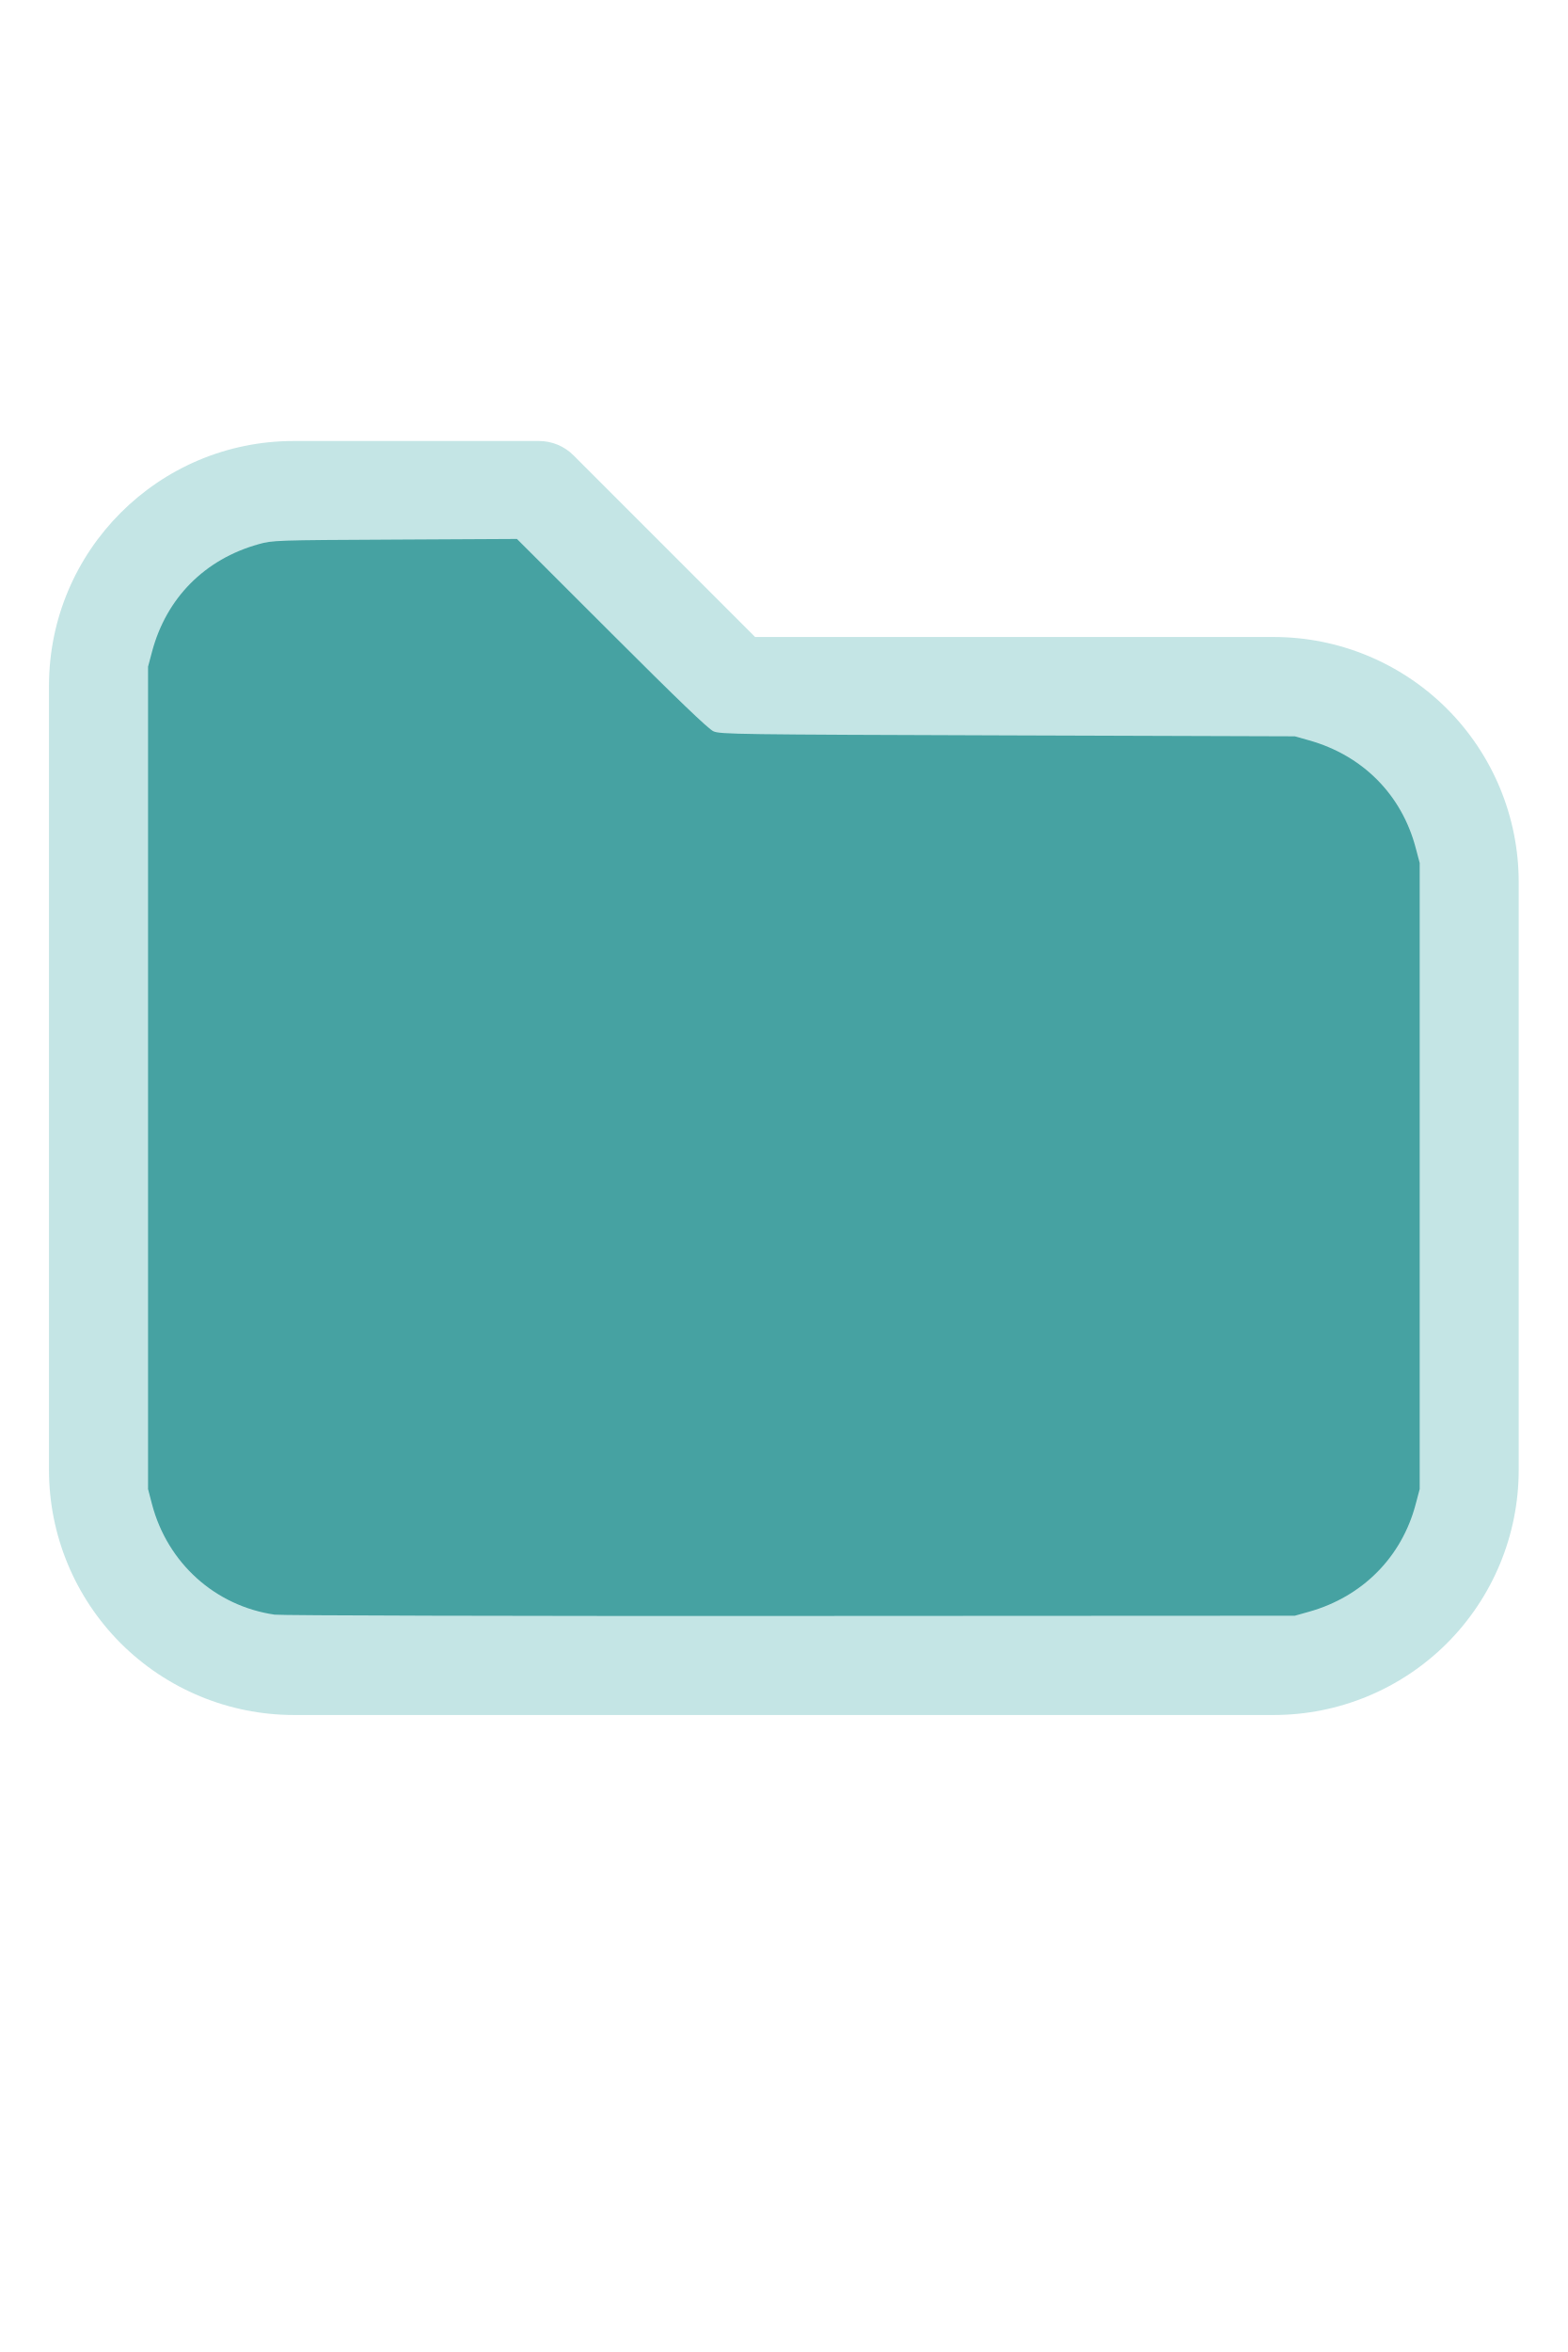
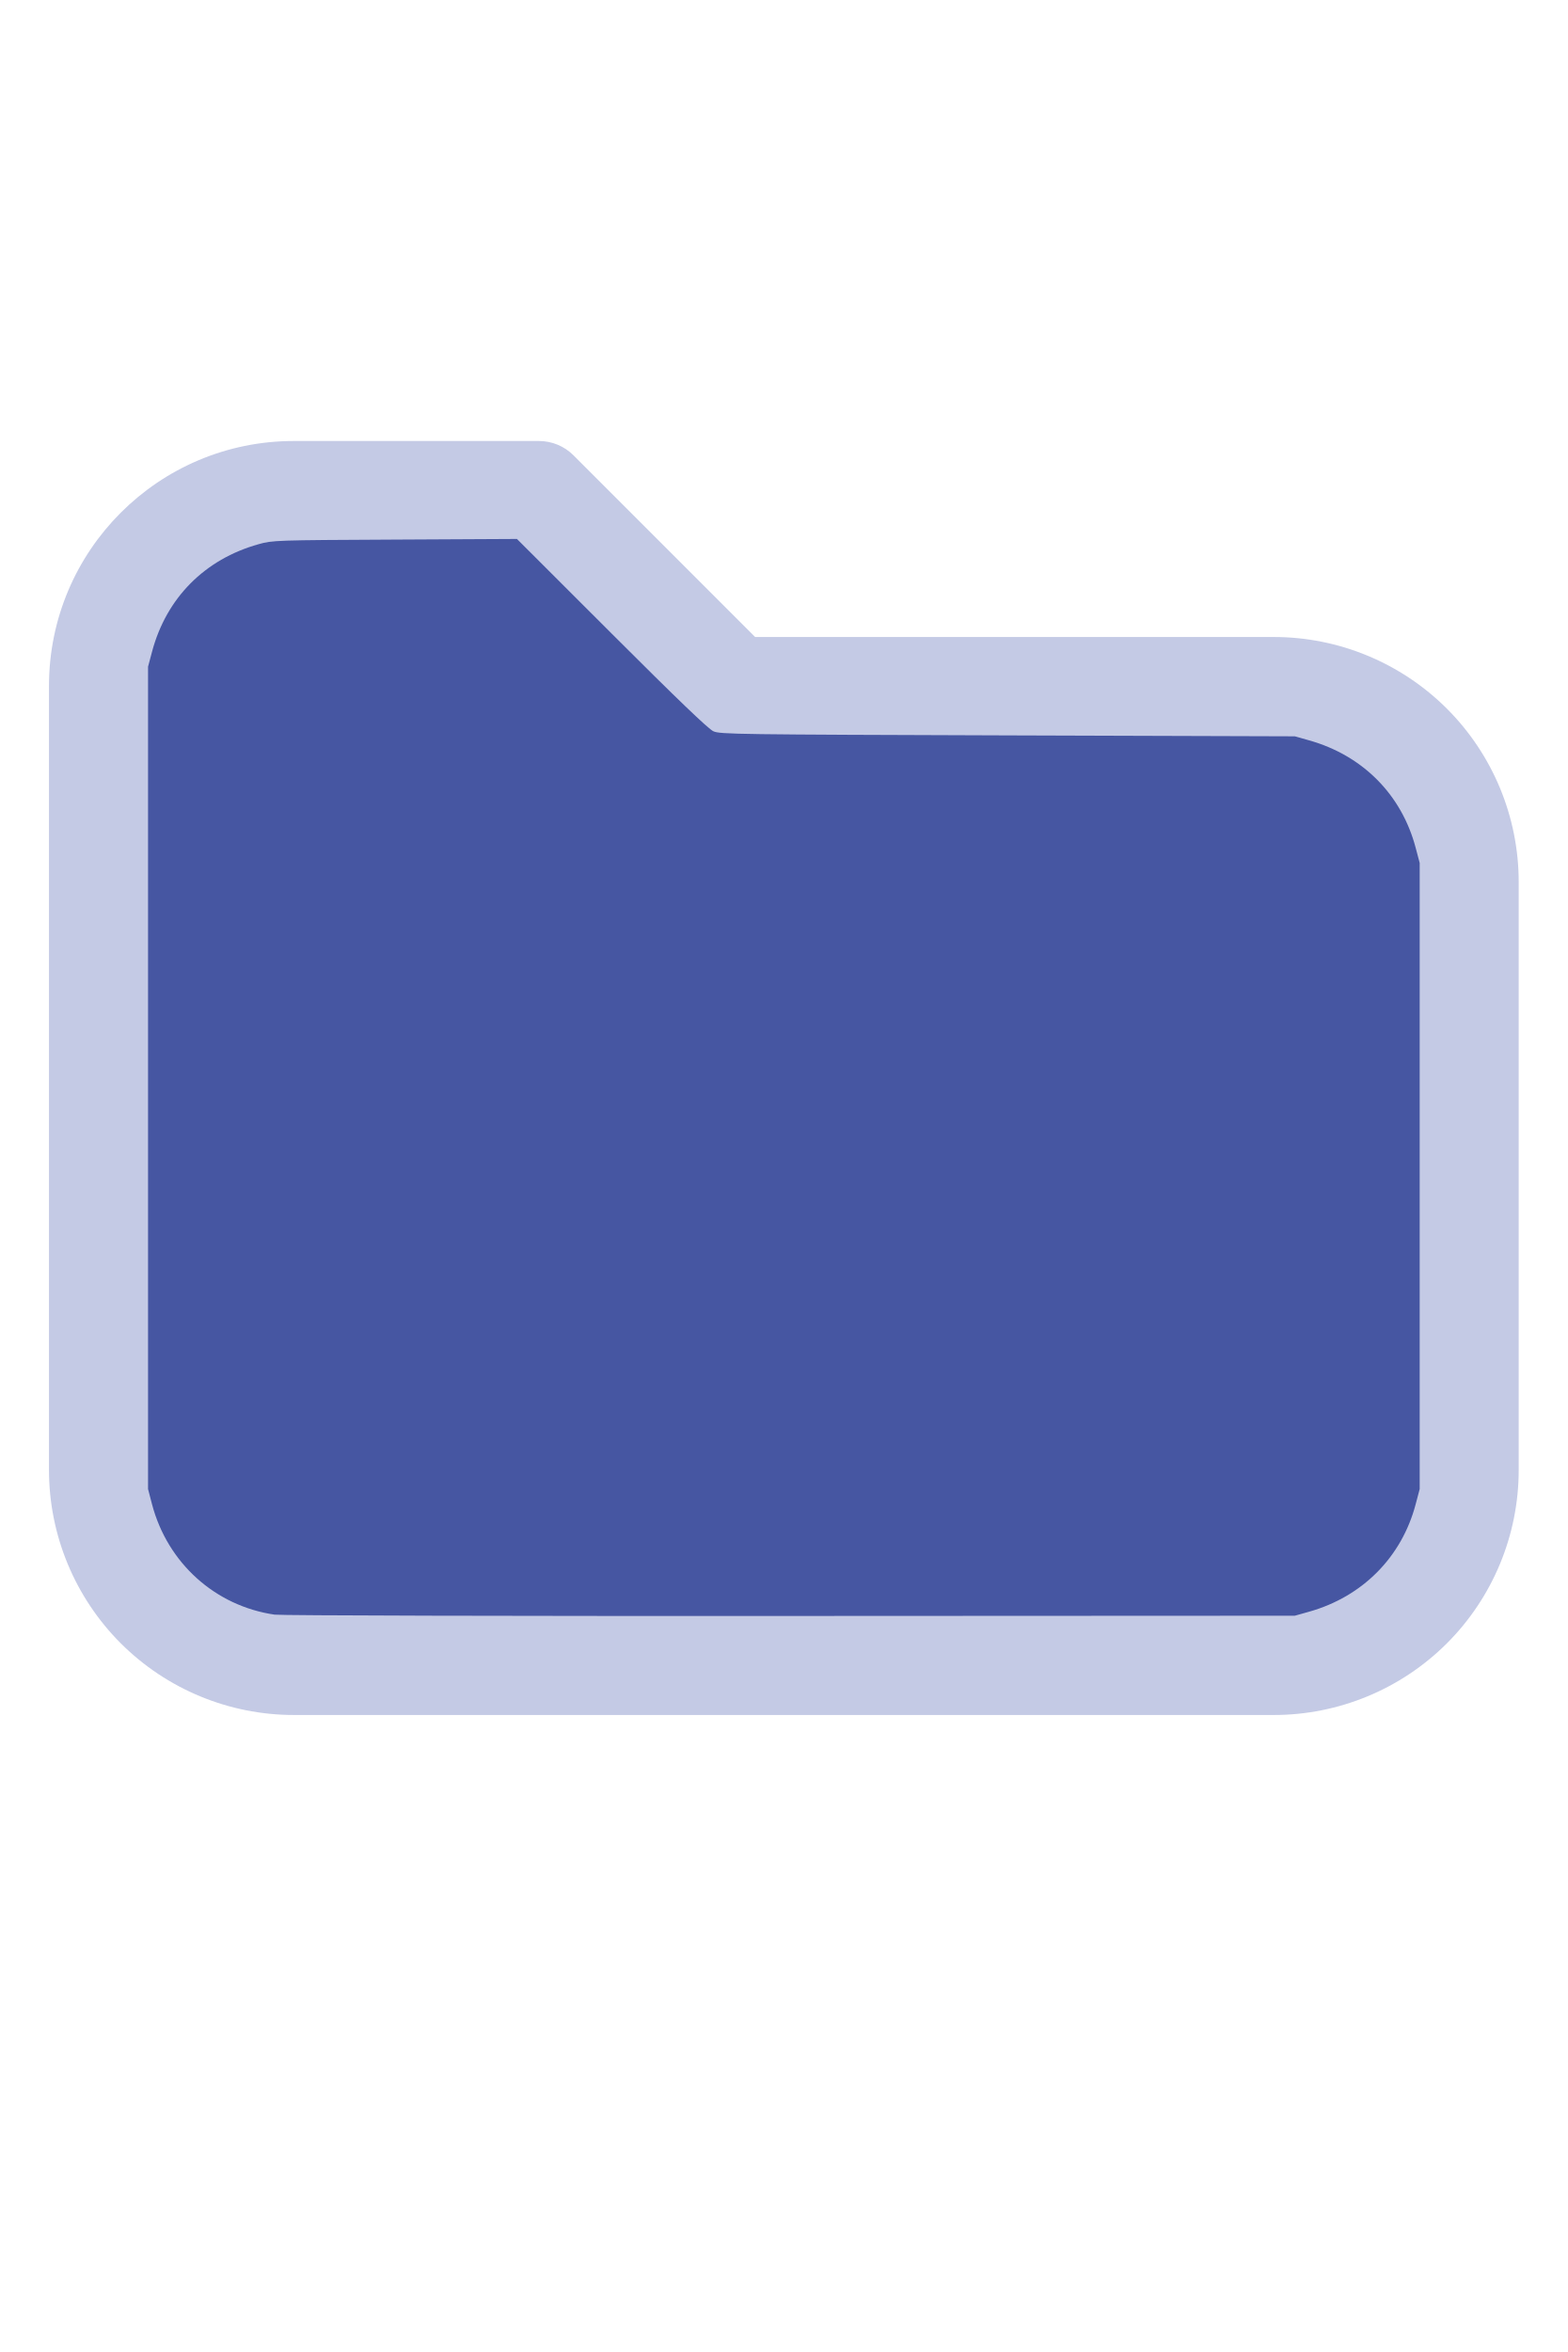
<svg xmlns="http://www.w3.org/2000/svg" version="1.1" width="16" height="24" viewBox="0 0 32 32" xml:space="preserve">
-   <g style="fill:#C4E5E5;">
+   <g style="fill:#C4CAE5;">
    <path d="M1,5.998l-0,16.002c-0,1.326 0.527,2.598 1.464,3.536c0.938,0.937 2.21,1.464 3.536,1.464c5.322,0 14.678,-0 20,0c1.326,0 2.598,-0.527 3.536,-1.464c0.937,-0.938 1.464,-2.21 1.464,-3.536c0,-3.486 0,-8.514 0,-12c0,-1.326 -0.527,-2.598 -1.464,-3.536c-0.938,-0.937 -2.21,-1.464 -3.536,-1.464c-0,0 -10.586,0 -10.586,0c0,-0 -3.707,-3.707 -3.707,-3.707c-0.187,-0.188 -0.442,-0.293 -0.707,-0.293l-5.002,0c-2.76,0 -4.998,2.238 -4.998,4.998Zm2,-0l-0,16.002c-0,0.796 0.316,1.559 0.879,2.121c0.562,0.563 1.325,0.879 2.121,0.879l20,0c0.796,0 1.559,-0.316 2.121,-0.879c0.563,-0.562 0.879,-1.325 0.879,-2.121c0,-3.486 0,-8.514 0,-12c0,-0.796 -0.316,-1.559 -0.879,-2.121c-0.562,-0.563 -1.325,-0.879 -2.121,-0.879c-7.738,0 -11,0 -11,0c-0.265,0 -0.52,-0.105 -0.707,-0.293c-0,0 -3.707,-3.707 -3.707,-3.707c-0,0 -4.588,0 -4.588,0c-1.656,0 -2.998,1.342 -2.998,2.998Z" />
  </g>
-   <g style="fill:#46A2A2;stroke-width:0;">
+   <g style="fill:#4656A2;stroke-width:0;">
    <path d="M 5.606,24.952 C 4.392,24.775 3.42,23.9 3.103,22.699 L 3.022,22.389 V 13.998 5.606 L 3.104,5.298 C 3.396,4.203 4.18,3.412 5.279,3.106 5.565,3.026 5.615,3.024 8.061,3.012 l 2.491,-0.013 1.932,1.93 c 1.344,1.343 1.976,1.95 2.078,1.995 0.137,0.062 0.474,0.066 6.007,0.084 l 5.861,0.019 0.291,0.082 c 1.095,0.308 1.89,1.109 2.176,2.193 l 0.082,0.309 V 16 22.389 l -0.082,0.309 c -0.284,1.079 -1.086,1.888 -2.176,2.194 l -0.291,0.082 -10.303,0.005 c -5.7,0.003 -10.4,-0.009 -10.521,-0.027 z" />
  </g>
</svg>
